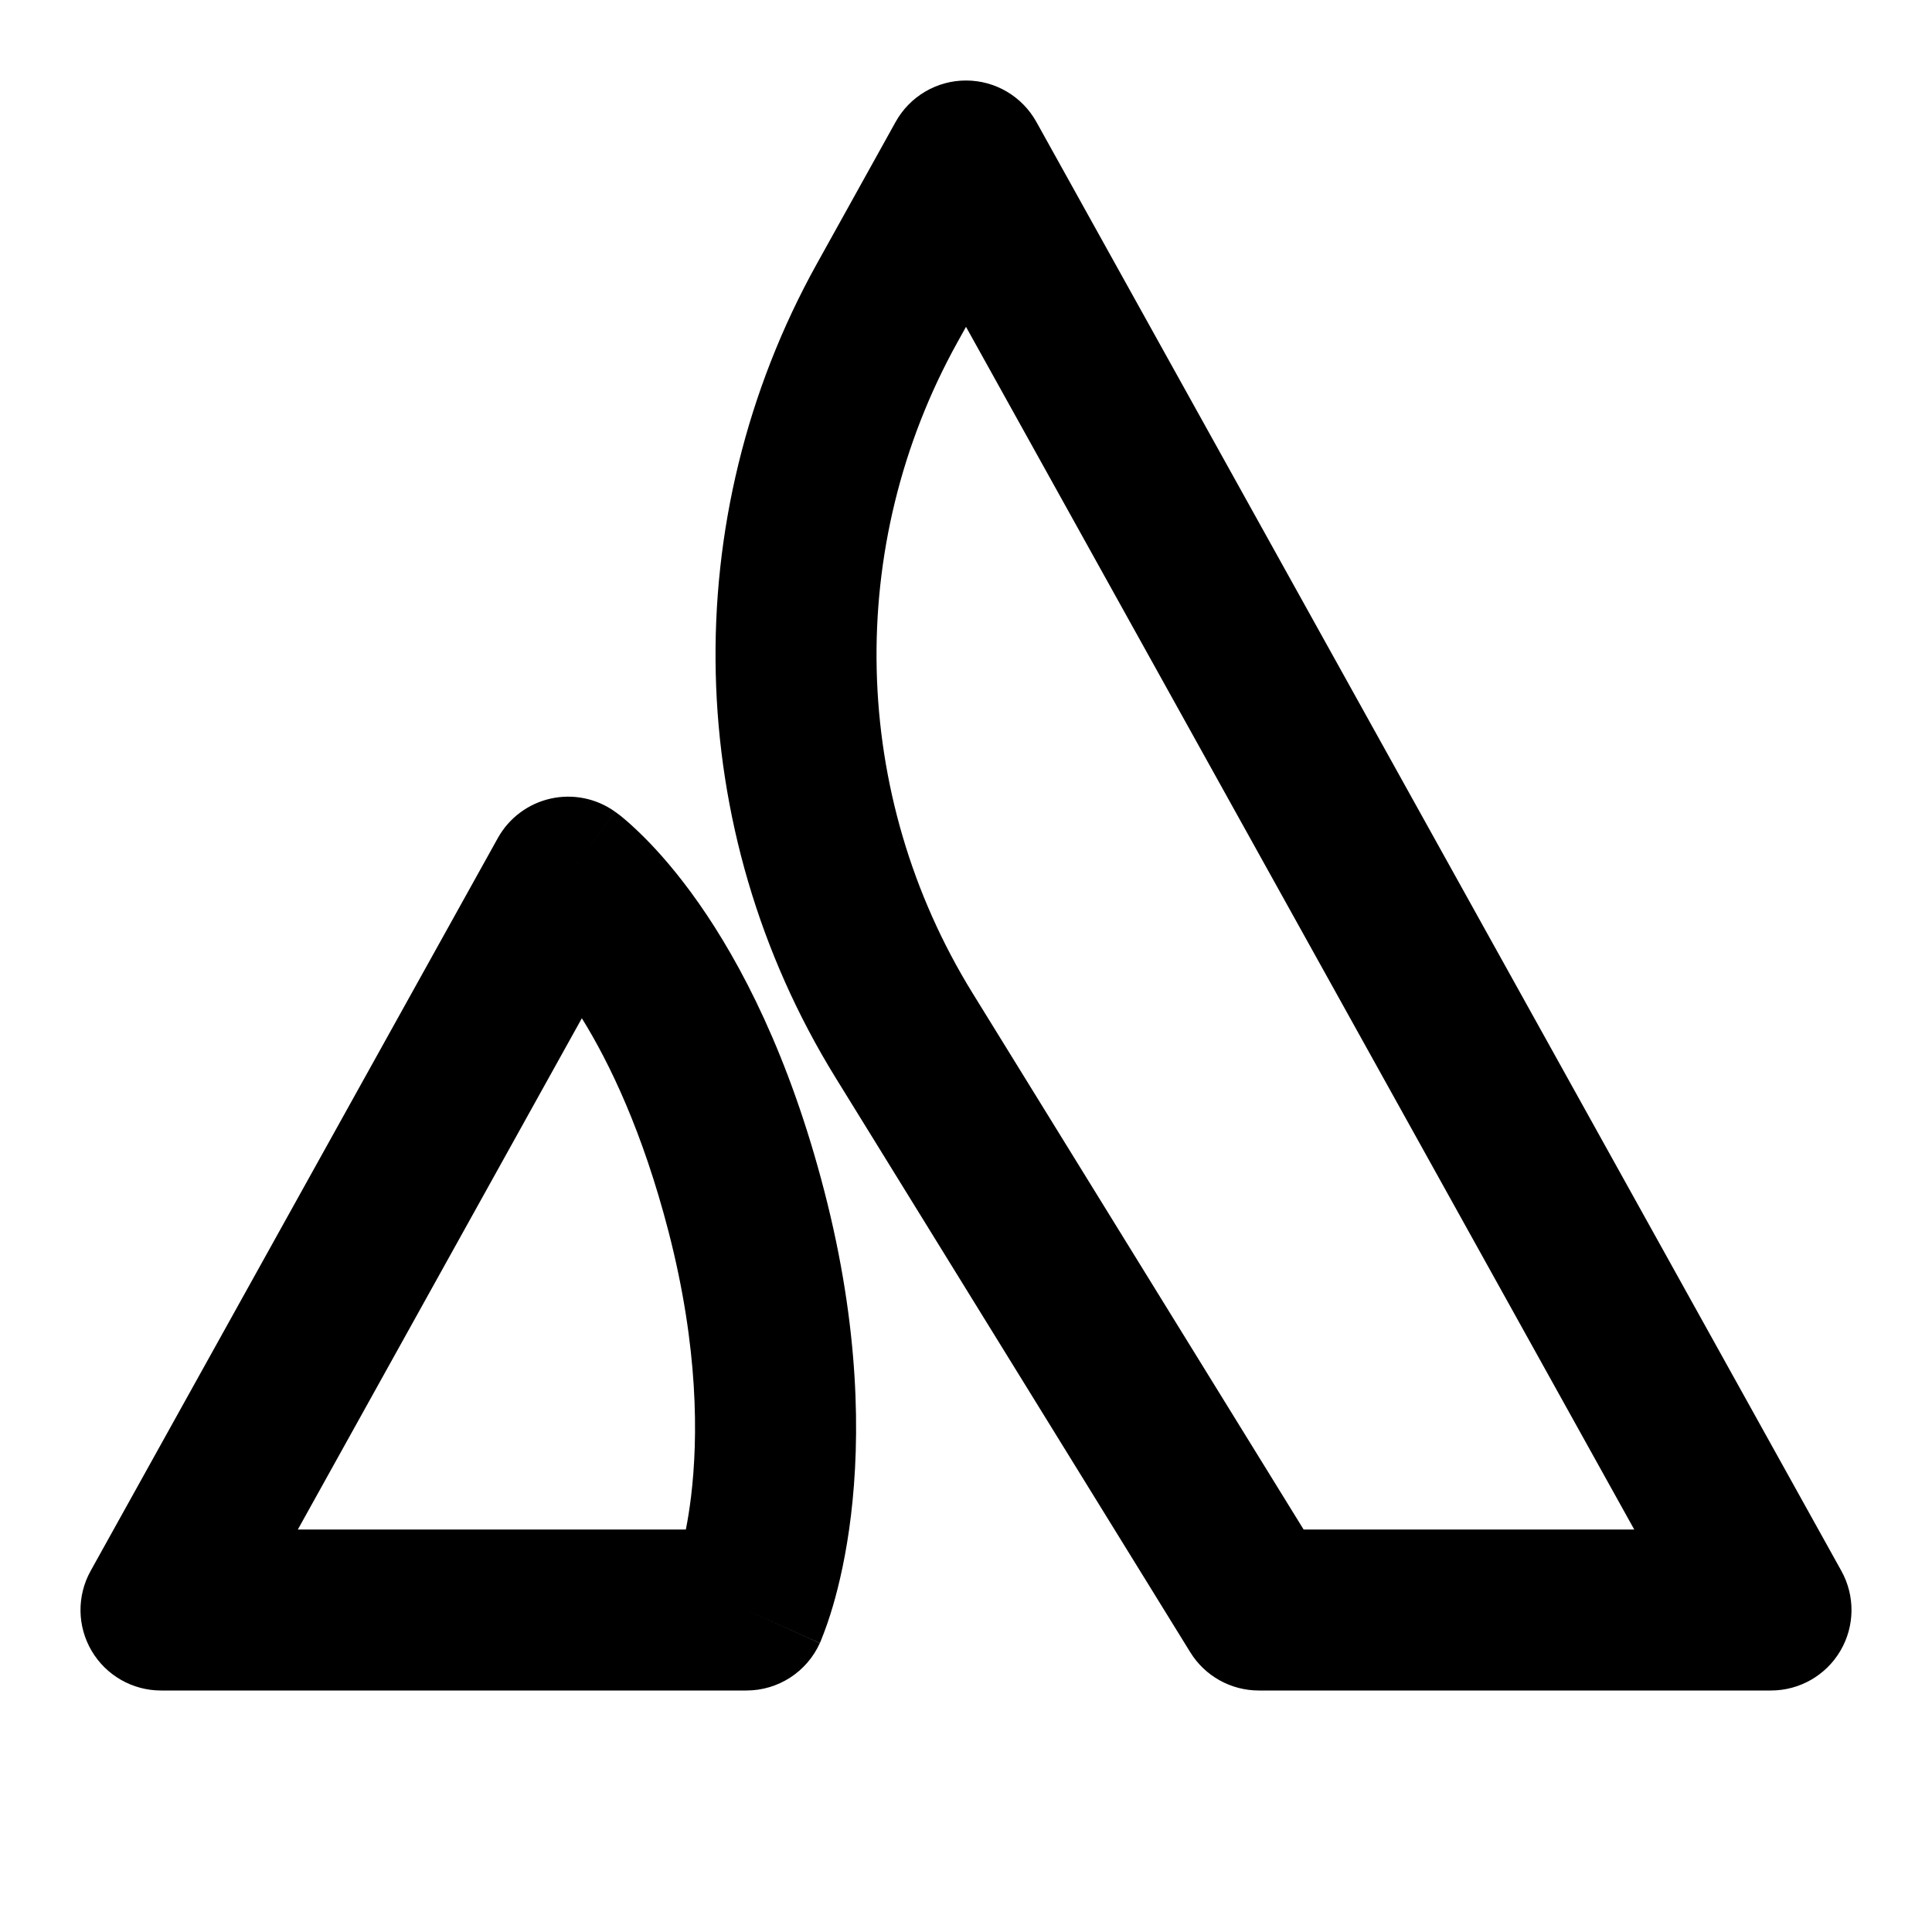
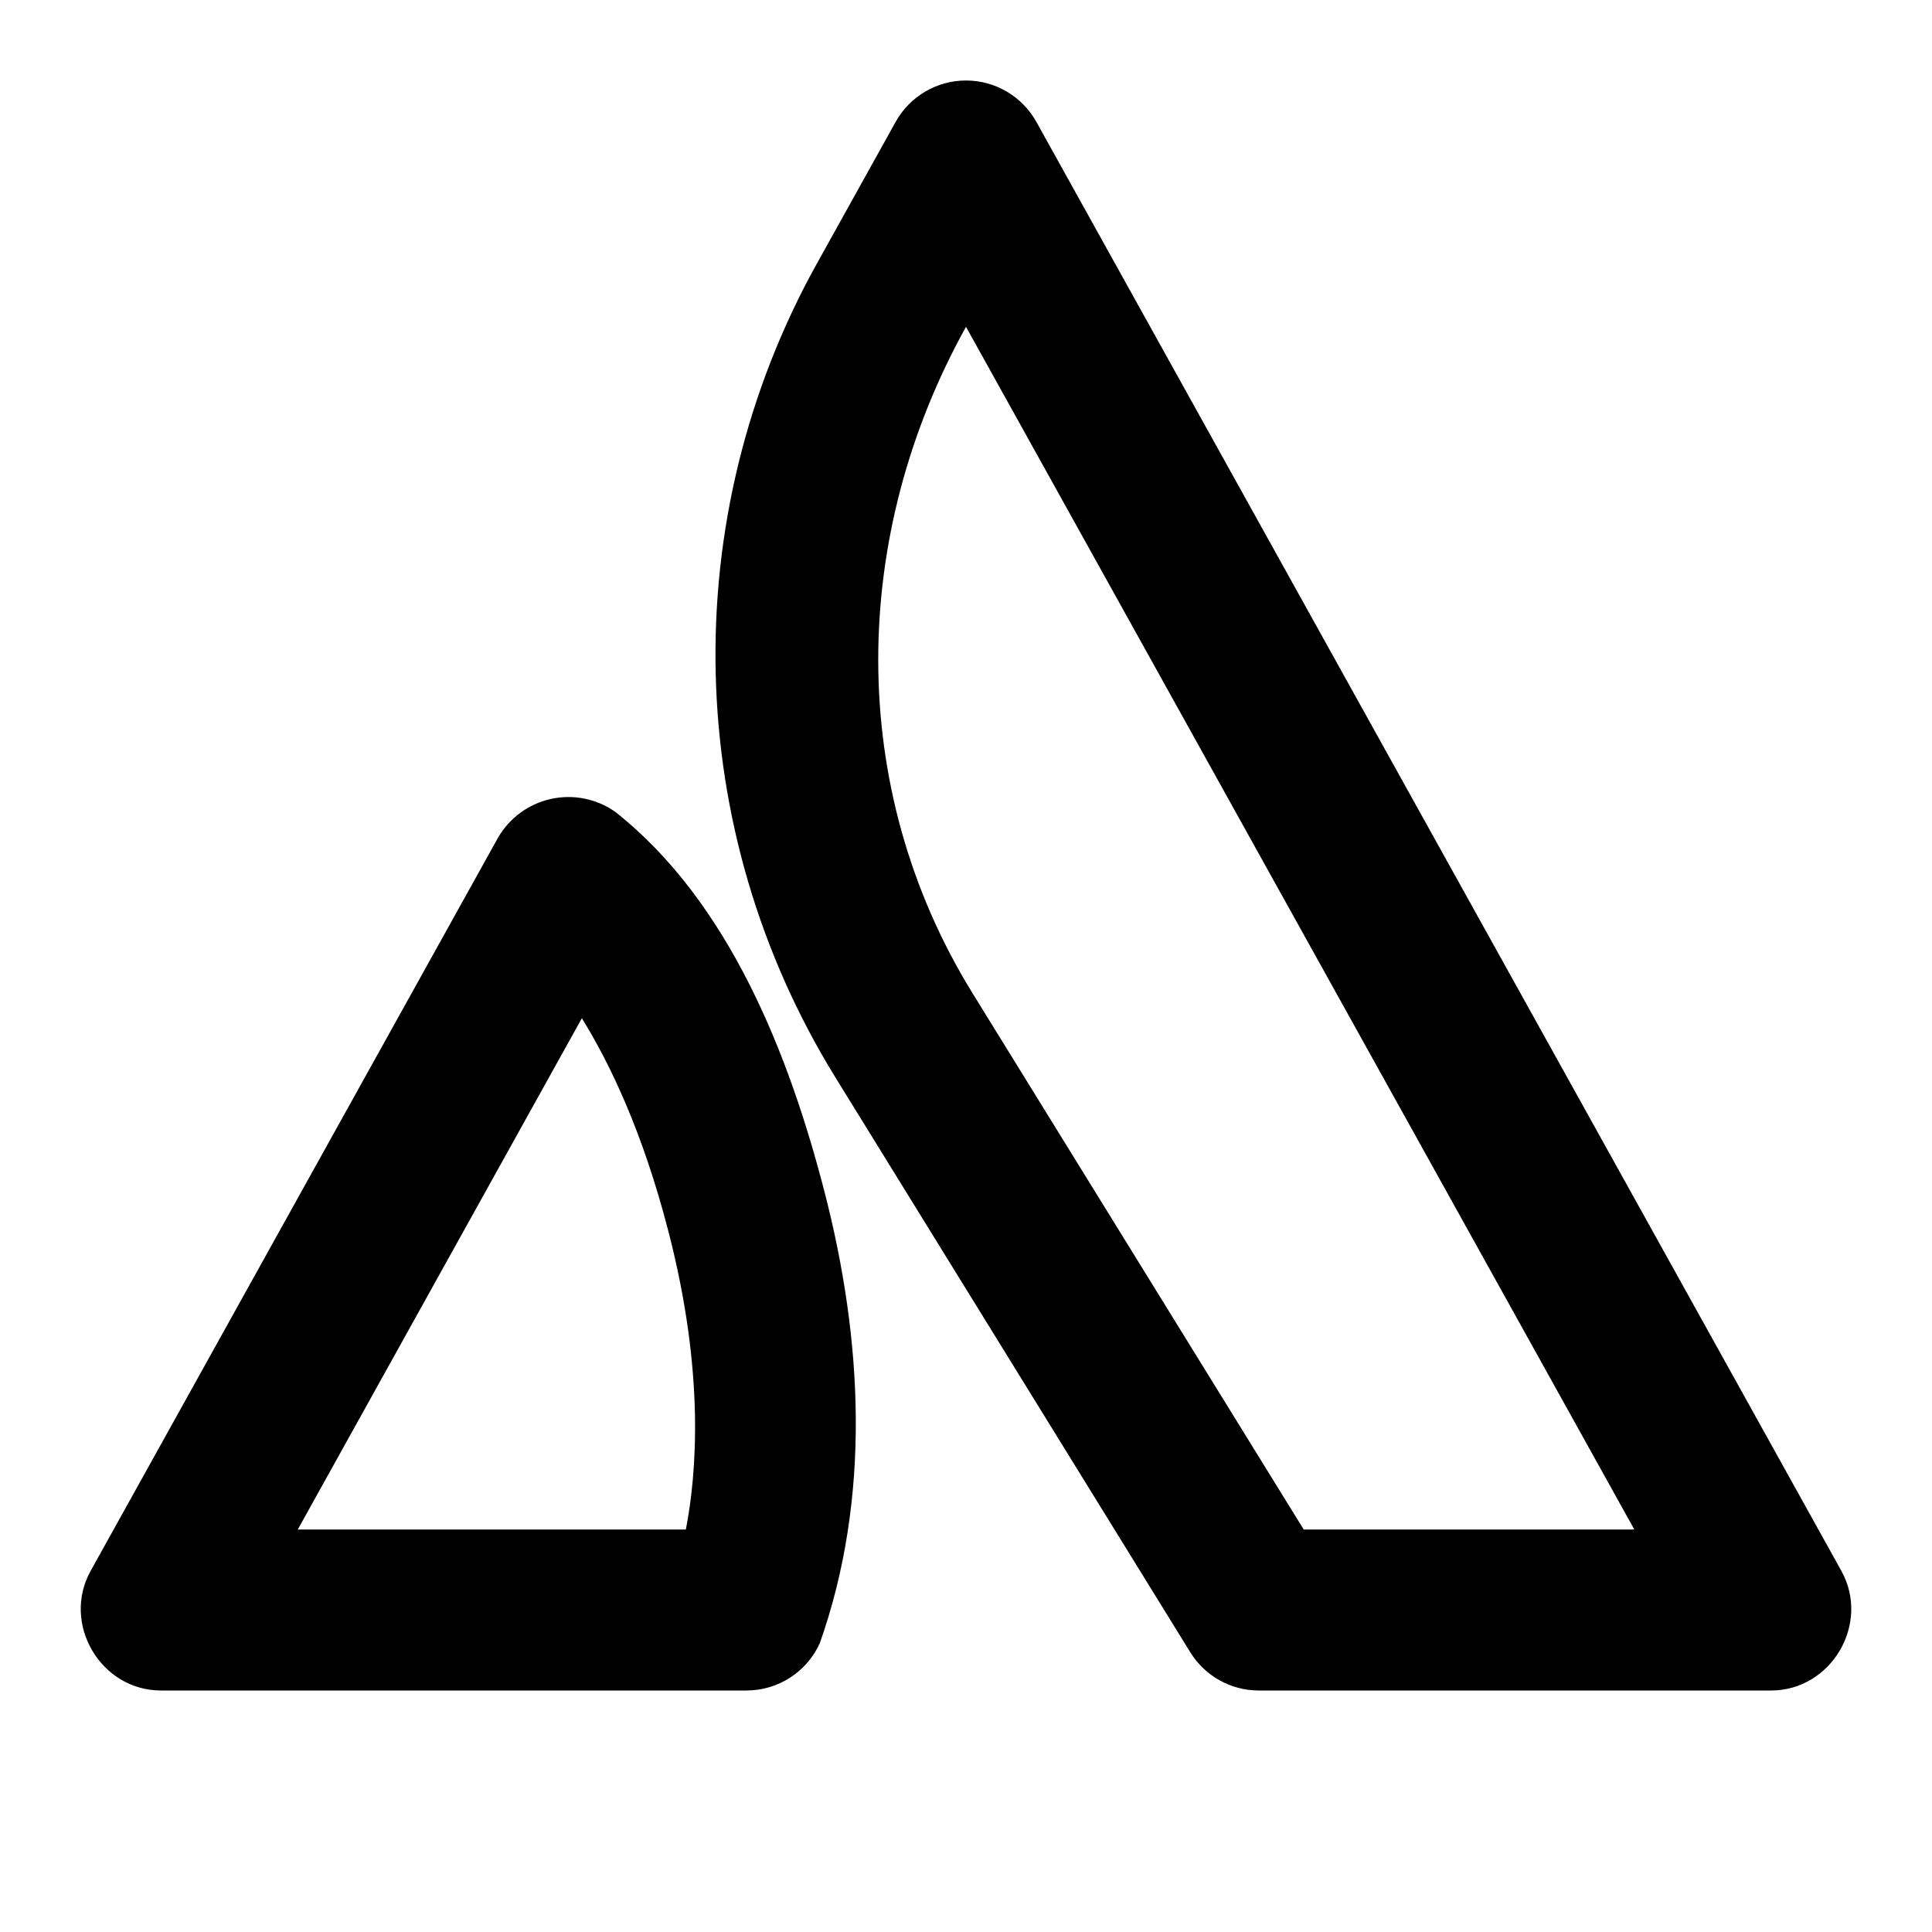
<svg xmlns="http://www.w3.org/2000/svg" width="24" height="24" fill="none">
-   <path fill-rule="evenodd" clip-rule="evenodd" d="M12 1a1 1 0 0 1 .874.514l10 18A1 1 0 0 1 22 21h-6.364a1 1 0 0 1-.85-.475l-4.407-7.139a10 10 0 0 1-.232-10.109l.979-1.763A1 1 0 0 1 12 1zm0 3.06l-.105.189a8 8 0 0 0 .186 8.087L16.194 19h4.107L12 4.06zm-4.36 6.023l-.582.813c.582-.813.582-.813.583-.812l.003.002.005.003.01.008a1.397 1.397 0 0 1 .105.083c.06.051.138.122.23.213.185.184.424.453.685.825.523.746 1.126 1.895 1.562 3.582.44 1.701.446 3.064.33 4.026-.058.48-.146.857-.224 1.123a4.506 4.506 0 0 1-.154.443l-.005.011-.002.005-.001.002c0 .001-.001.002-.912-.41l.911.412a1 1 0 0 1-.911.588H2a1 1 0 0 1-.874-1.486l5.058-9.103a1 1 0 0 1 1.456-.328zM8.52 19c.024-.12.046-.258.065-.413.087-.726.094-1.838-.28-3.287-.32-1.235-.728-2.088-1.077-2.651L3.7 19h4.82z" fill="#000" />
+   <path fill-rule="evenodd" clip-rule="evenodd" d="M12 1a1 1 0 0 1 .874.514l10 18C23.238 20.17 22.75 21 22 21h-6.364a1 1 0 0 1-.85-.475l-4.407-7.139a10 10 0 0 1-.233-10.109l.98-1.763A1 1 0 0 1 12 1zm0 3.06c-1.438 2.588-1.496 5.722.08 8.276L16.195 19h4.107L12 4.06zM9.273 21a1 1 0 0 0 .911-.588c.64-1.812.533-3.77.057-5.612-.436-1.687-1.18-3.598-2.601-4.717a1.01 1.01 0 0 0-1.456.328l-5.058 9.103C.762 20.17 1.25 21 2 21h7.273zm-.969-5.7c-.318-1.235-.727-2.088-1.076-2.651L3.699 19H8.52c.133-.684.239-1.941-.216-3.7z" fill="#000" />
</svg>
